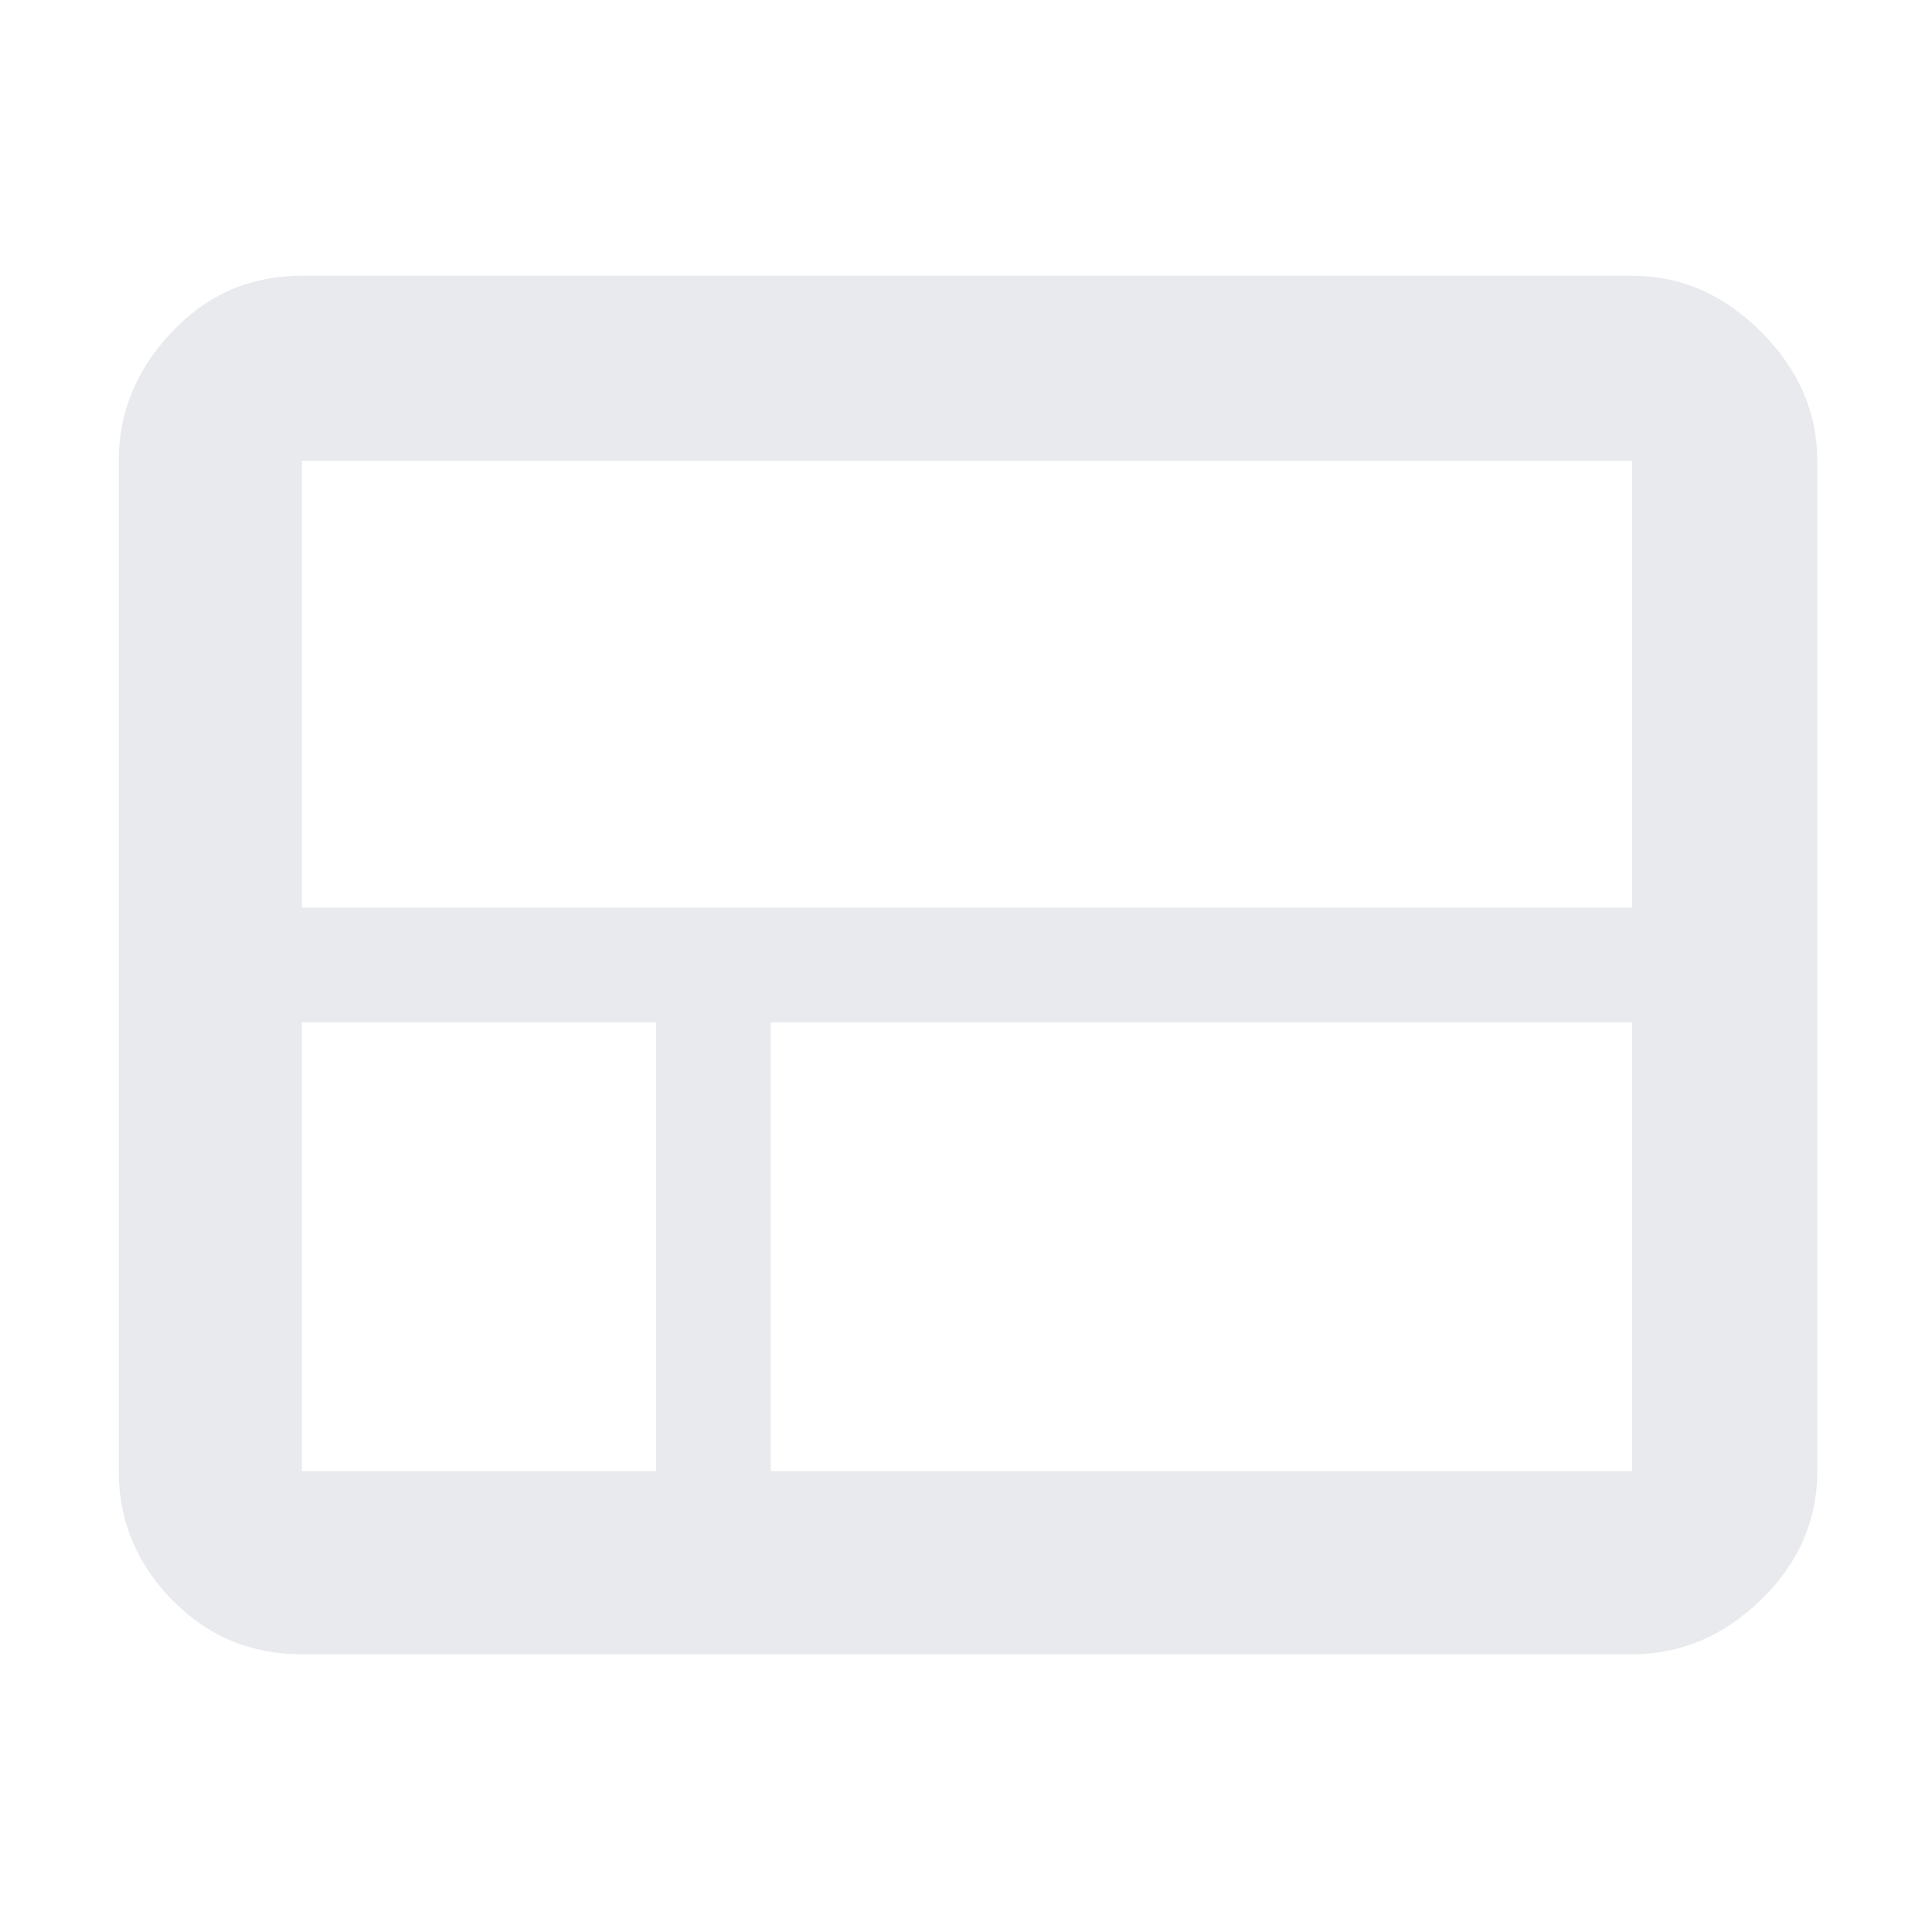
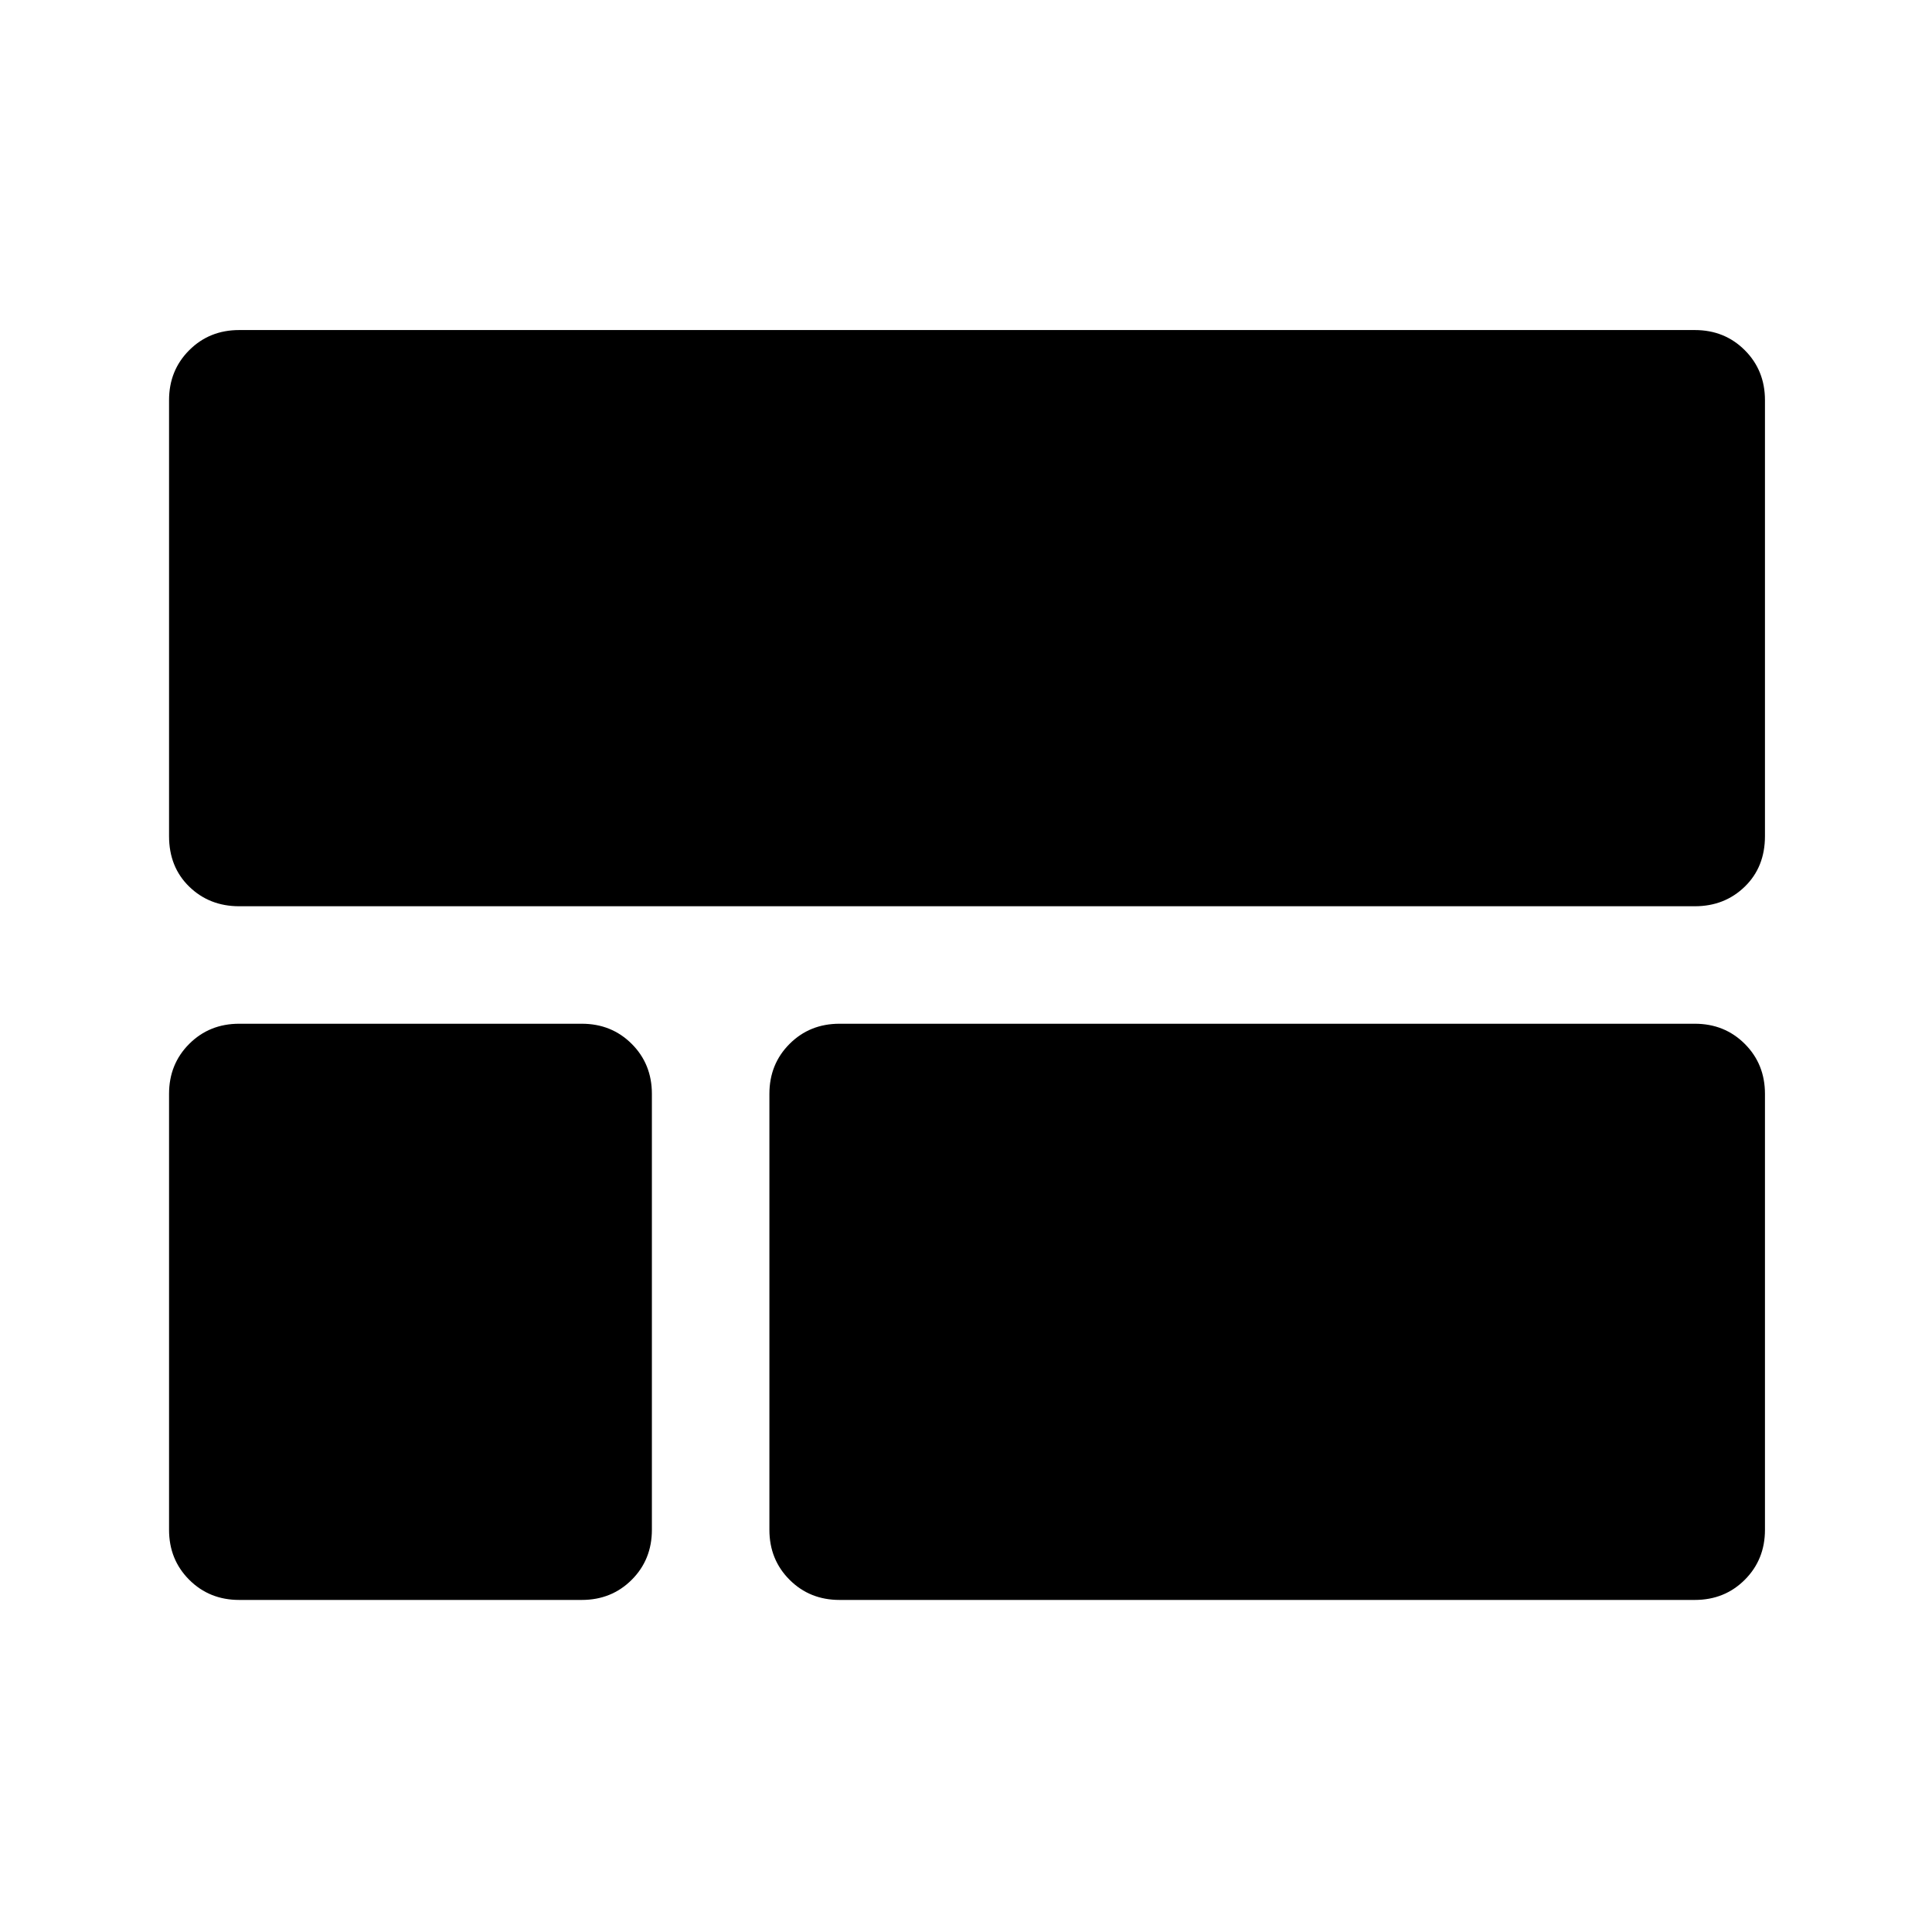
- <svg xmlns="http://www.w3.org/2000/svg" height="24px" viewBox="0 -960 960 960" width="24px" fill="#e8eaed">
-   <path d="M59-229v-502q0-36.19 26.41-64.09Q111.83-823 150-823h661q36.19 0 64.09 27.91Q903-767.19 903-731v502q0 36.78-27.91 63.89Q847.19-138 811-138H150q-38.17 0-64.59-27.11Q59-192.22 59-229Zm752-280v-222H150v222h661ZM383-229h428v-223H383v223Zm-233 0h176v-223H150v223Z" />
+ <svg xmlns="http://www.w3.org/2000/svg" height="24px" viewBox="0 -960 960 960" width="24px" fill="#000000">
+   <path d="M118.85-509.69q-14.81 0-24.83-9.75Q84-529.18 84-544.54v-216.61q0-14.81 10.02-24.83Q104.04-796 118.85-796h723.3q14.81 0 24.83 10.02Q877-775.96 877-761.15v216.61q0 15.36-10.02 25.1-10.02 9.75-24.83 9.75h-723.3ZM417.15-165q-14.81 0-24.82-10.02-10.02-10.02-10.02-24.83v-216.61q0-14.81 10.02-24.83 10.01-10.02 24.82-10.02h425q14.81 0 24.83 10.02Q877-431.27 877-416.46v216.61q0 14.81-10.02 24.83Q856.96-165 842.15-165h-425Zm-298.3 0q-14.81 0-24.83-10.02Q84-185.04 84-199.85v-216.61q0-14.81 10.02-24.83 10.02-10.02 24.83-10.02h170.23q14.81 0 24.83 10.02 10.01 10.02 10.01 24.83v216.61q0 14.81-10.01 24.83Q303.89-165 289.08-165H118.85Z" />
</svg>
